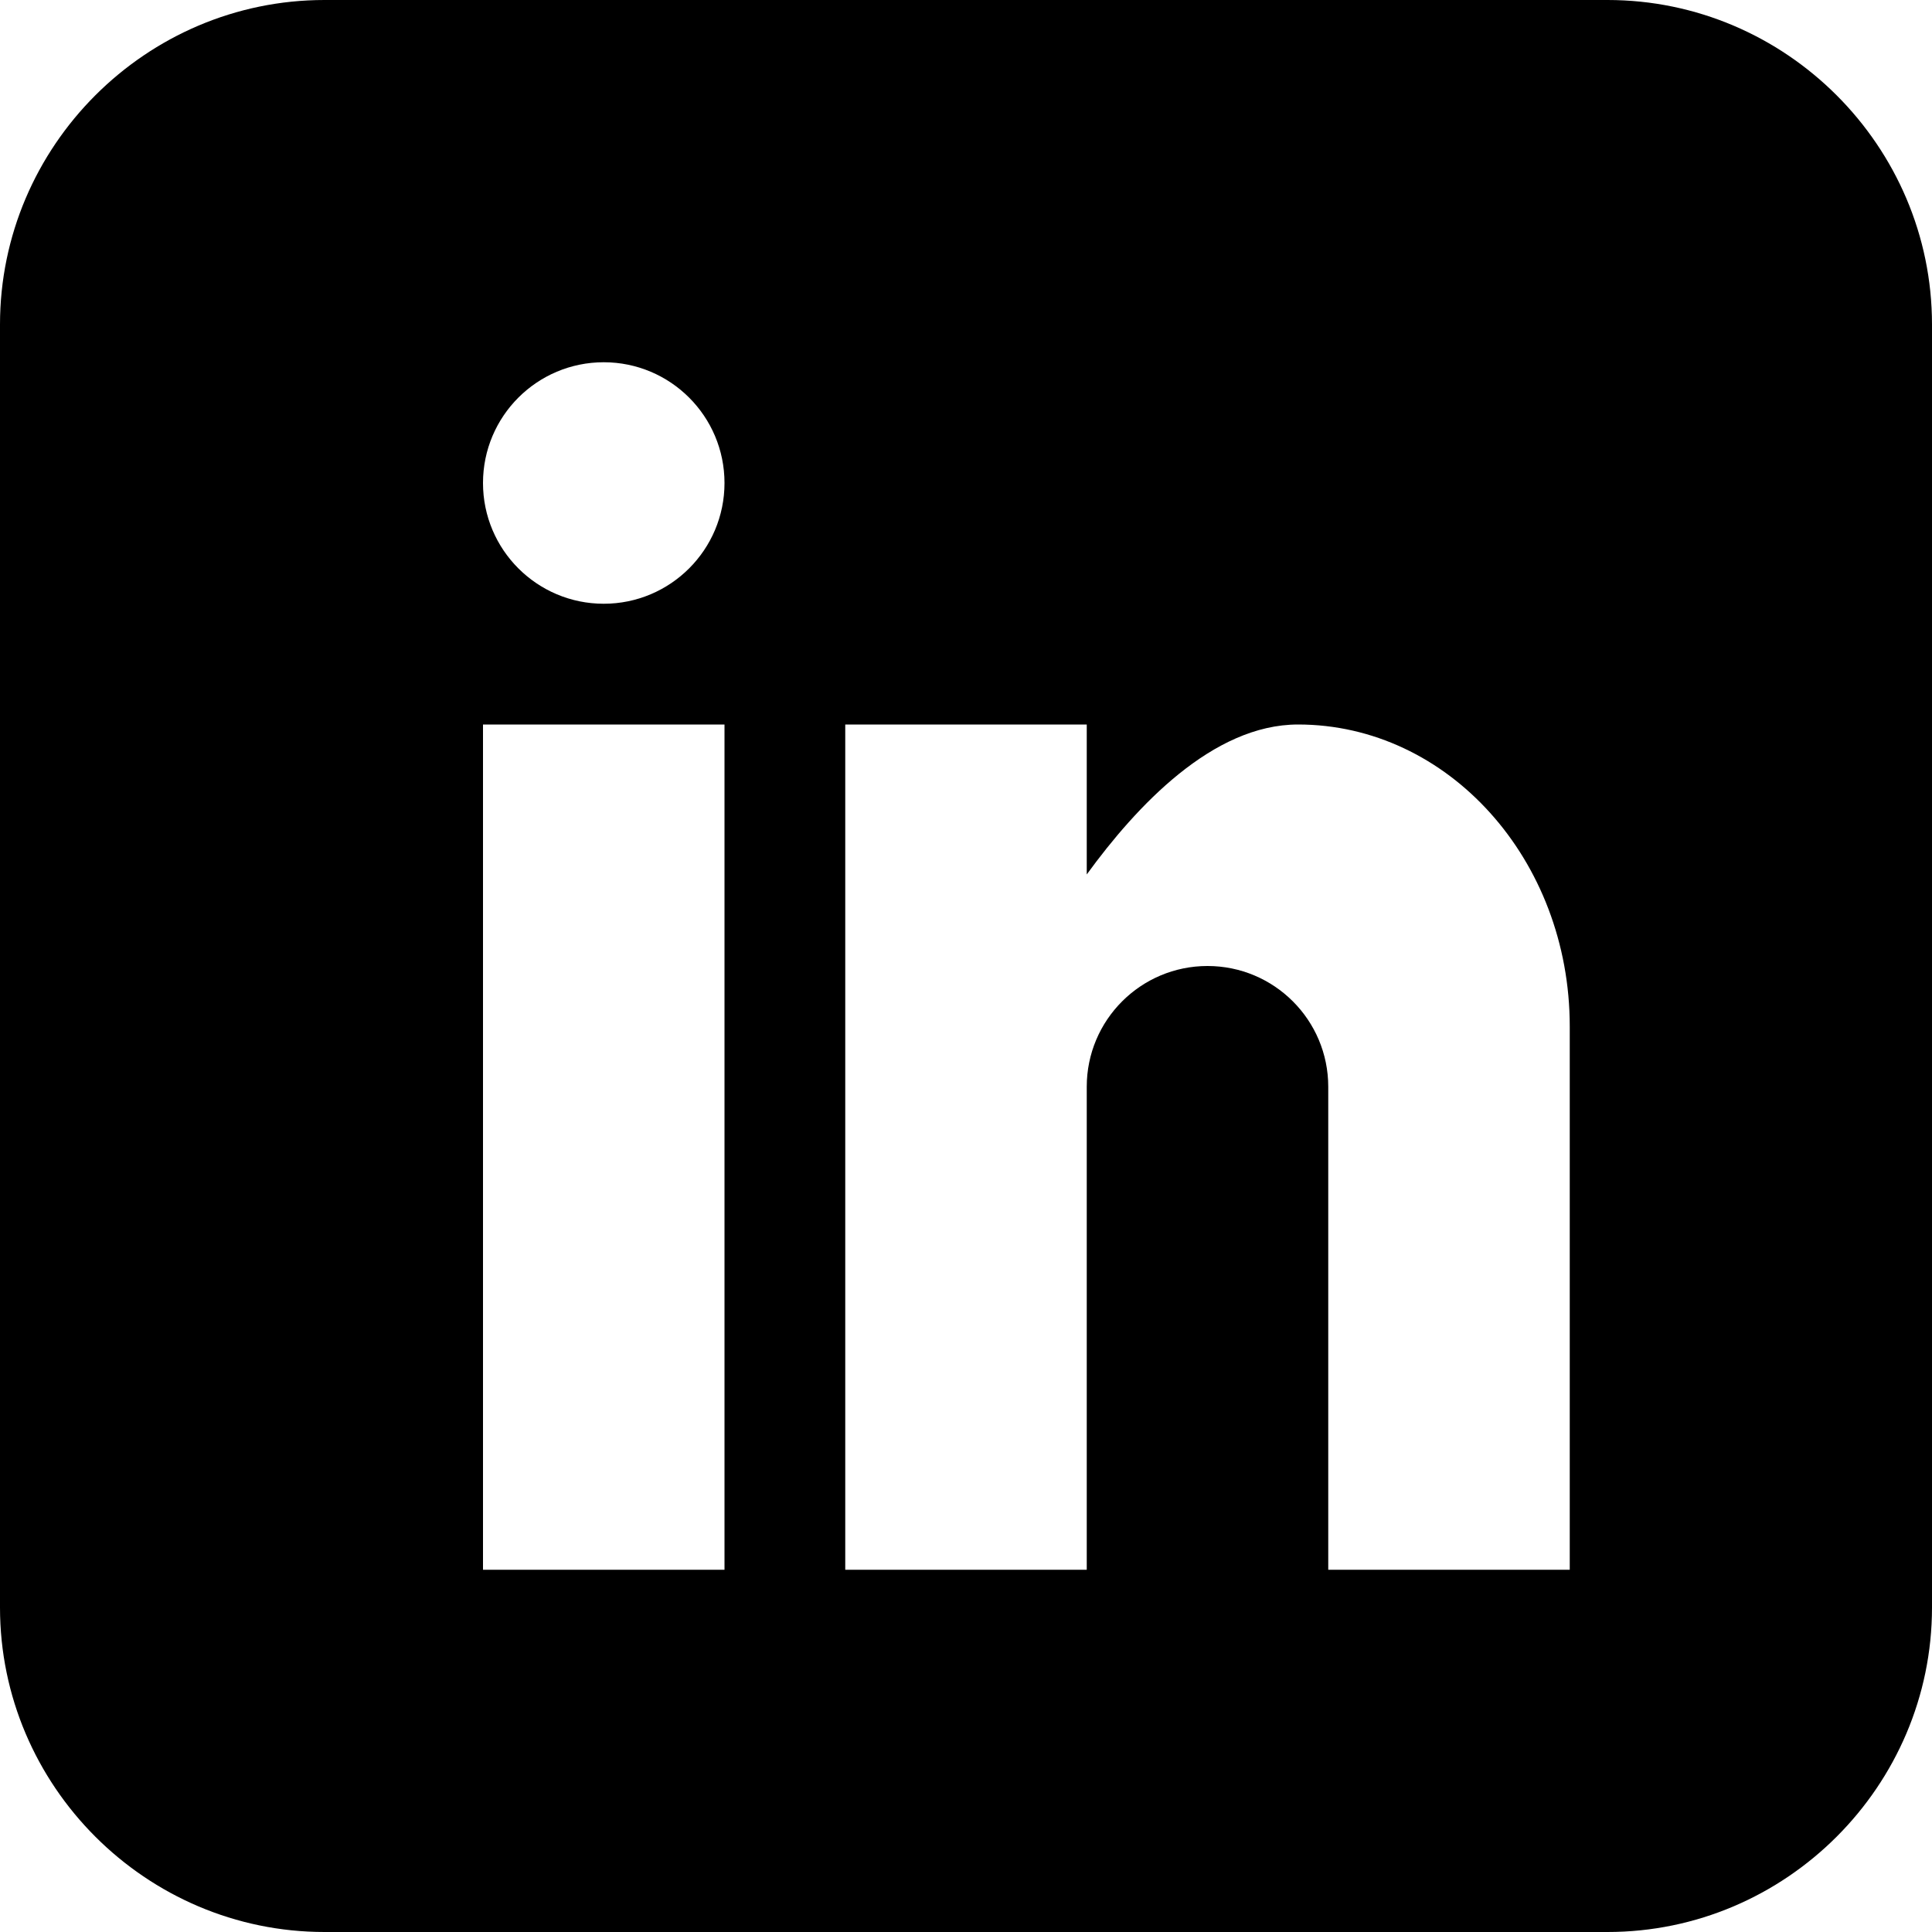
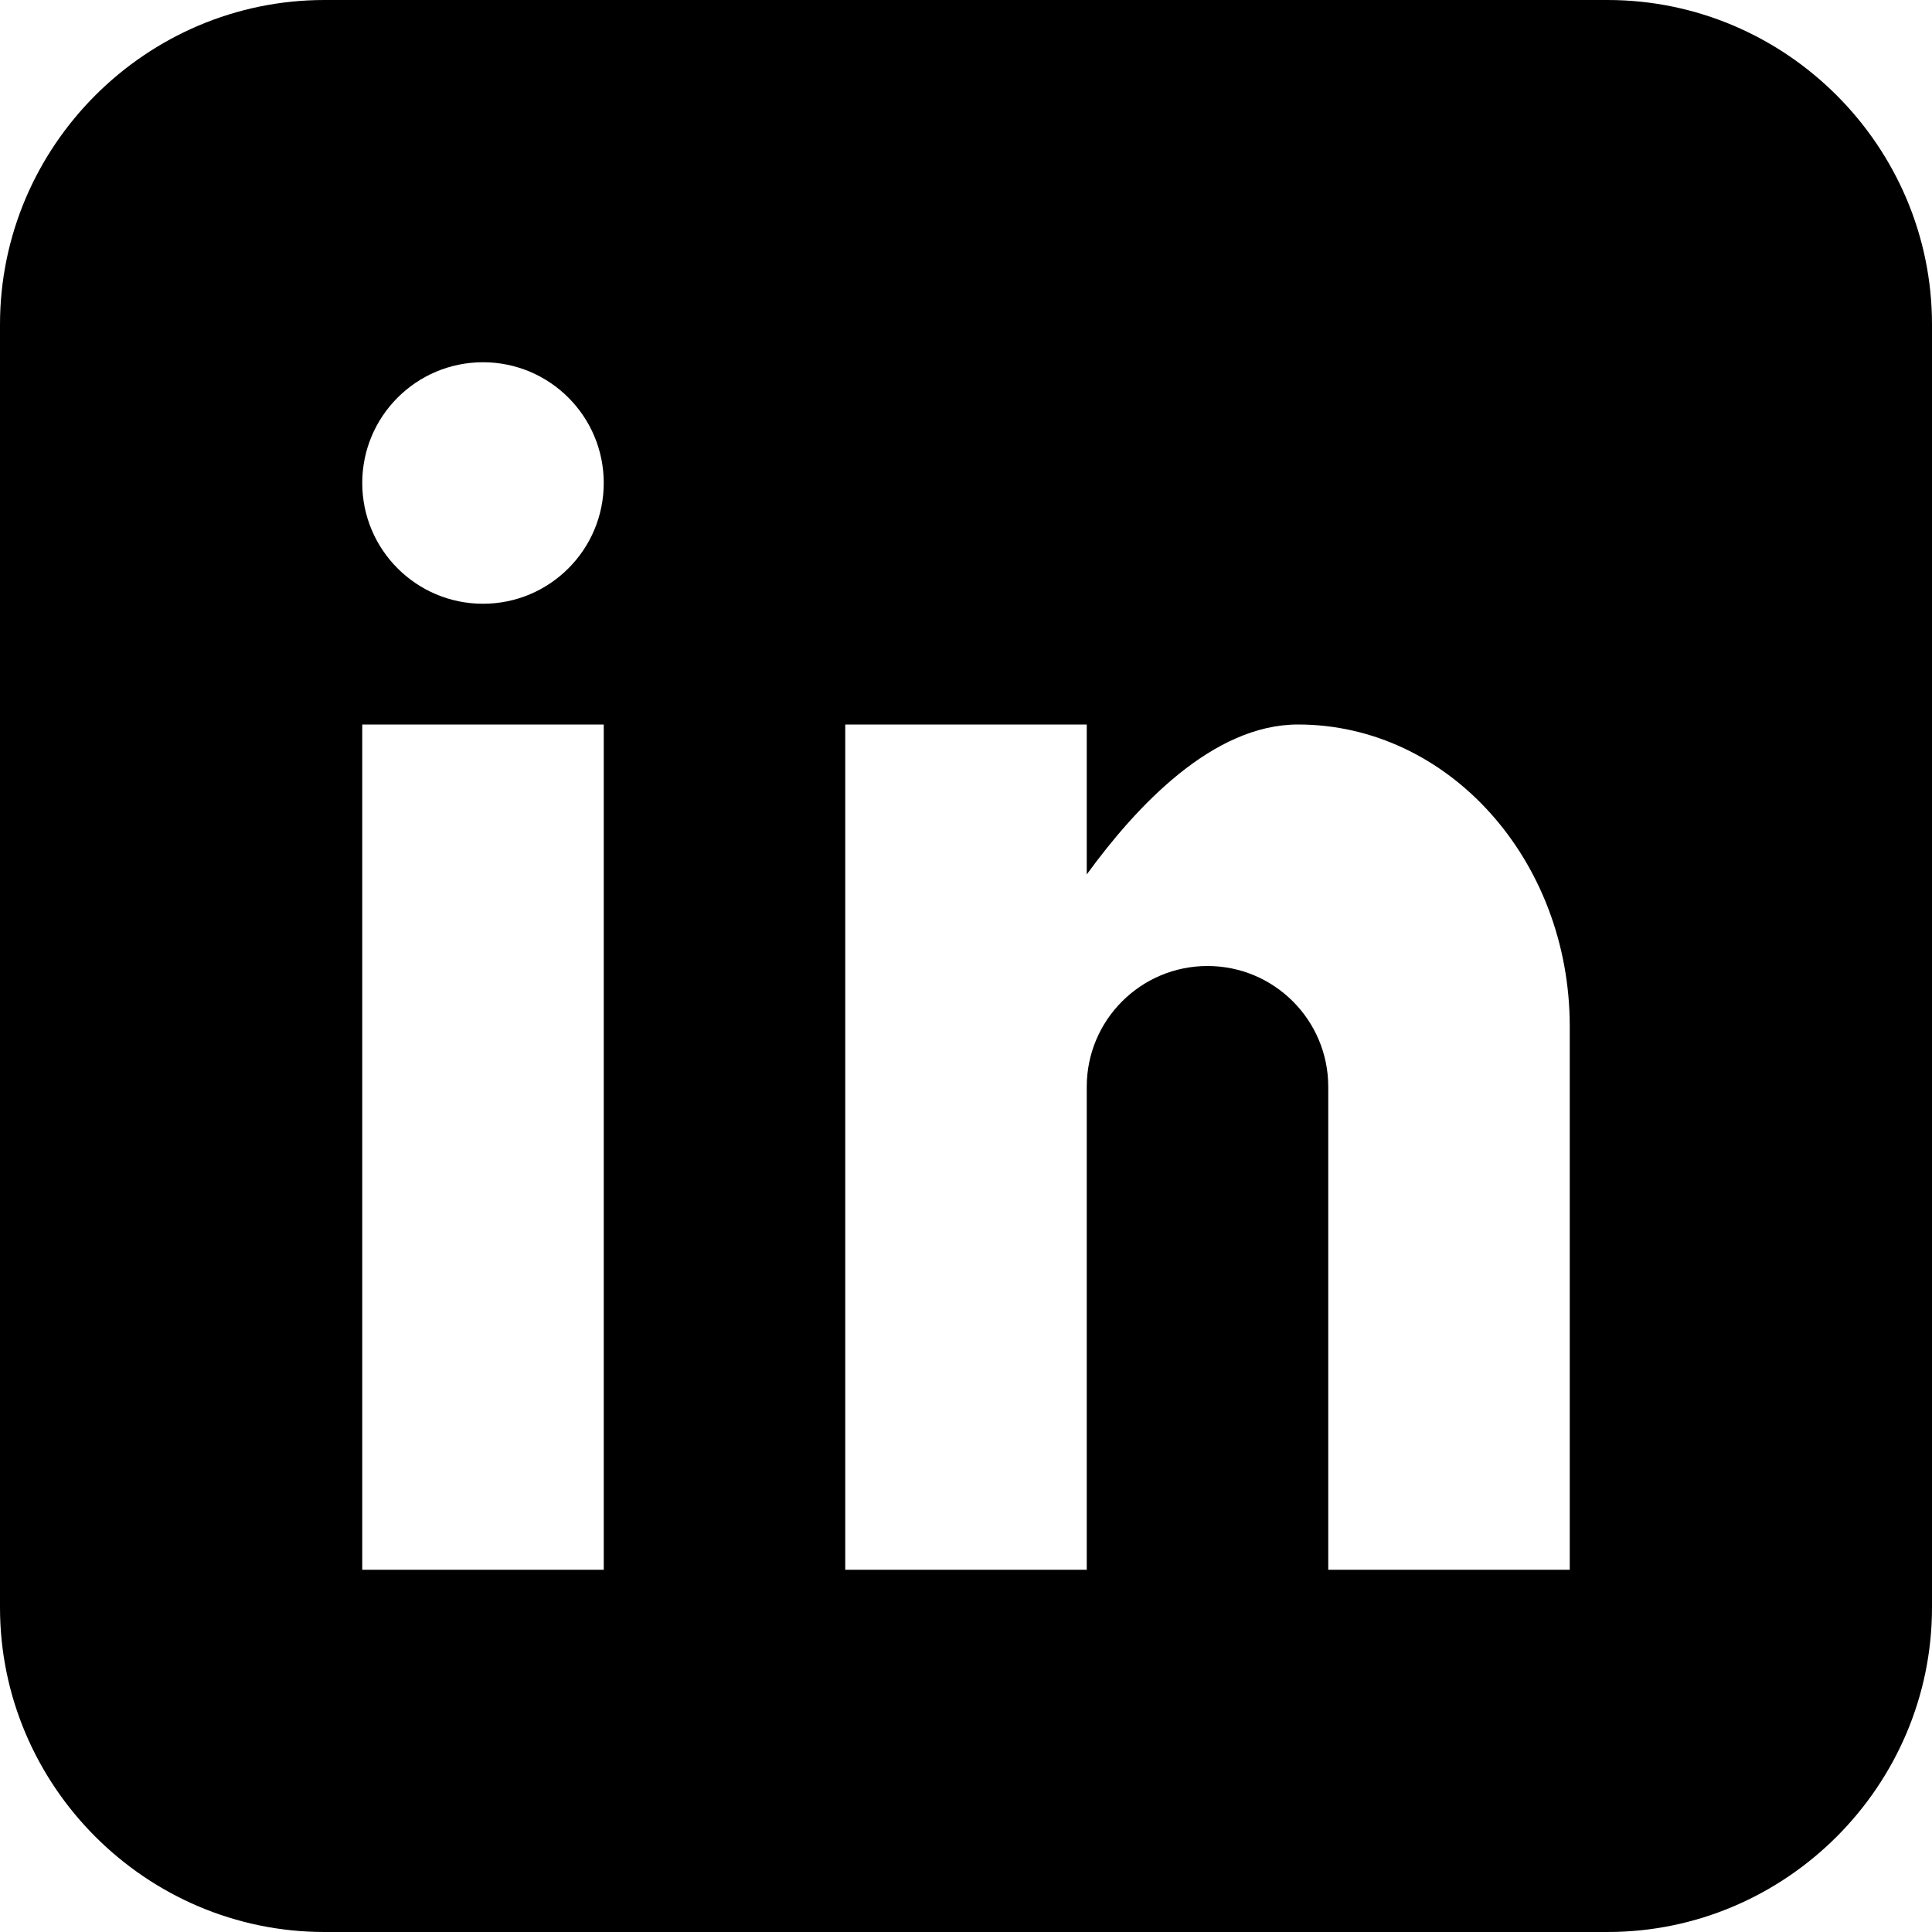
<svg xmlns="http://www.w3.org/2000/svg" width="512" height="512" viewBox="0 0 512 512" fill="#000000">
-   <path d="M 426,0L 86,0 C 38.7,0,0,38.7,0,86l0,340 c0,47.3, 38.7,86, 86,86l 340,0 c 47.3,0, 86-38.7, 86-86L 512,86 C 512,38.7, 473.3,0, 426,0z M 192,416l-64,0 L 128,192 l 64,0 L 192,416 z M 160,160c-17.673,0-32-14.327-32-32s 14.327-32, 32-32s 32,14.327, 32,32S 177.673,160, 160,160z M 416,416l-64,0 L 352,288 c0-17.673-14.327-32-32-32s-32,14.327-32,32l0,128 l-64,0 L 224,192 l 64,0 l0,39.736 C 301.199,213.604, 321.376,192, 344,192c 39.765,0, 72,35.817, 72,80 L 416,416 z" />
+   <path d="M 426,0 l -340,0                    C 38.7,0,0,38.7,0,86                    l 0,340                    c 0,47.3, 38.7,86, 86,86                    l 340,0                    c 47.3,0, 86-38.7, 86-86                    L 512,86                    C 512,38.7, 473.3,0, 426,0 z            M 96,128 a 32,32 0,0,1 64,0                     a 32,32 0,0,1 -64,0            M 96,192 l 64,0                     l 0,224                     l -64,0 z            M 416,416 l -64,0                      L 352,288                      c 0-17.673-14.327-32-32-32s-32,14.327-32,32                      l 0,128                      l -64,0                      L 224,192                      l 64,0                      l 0,39.736                      C 301.199,213.604, 321.376,192, 344,192                      c 39.765,0, 72,35.817, 72,80                      L 416,416 z" />
</svg>
